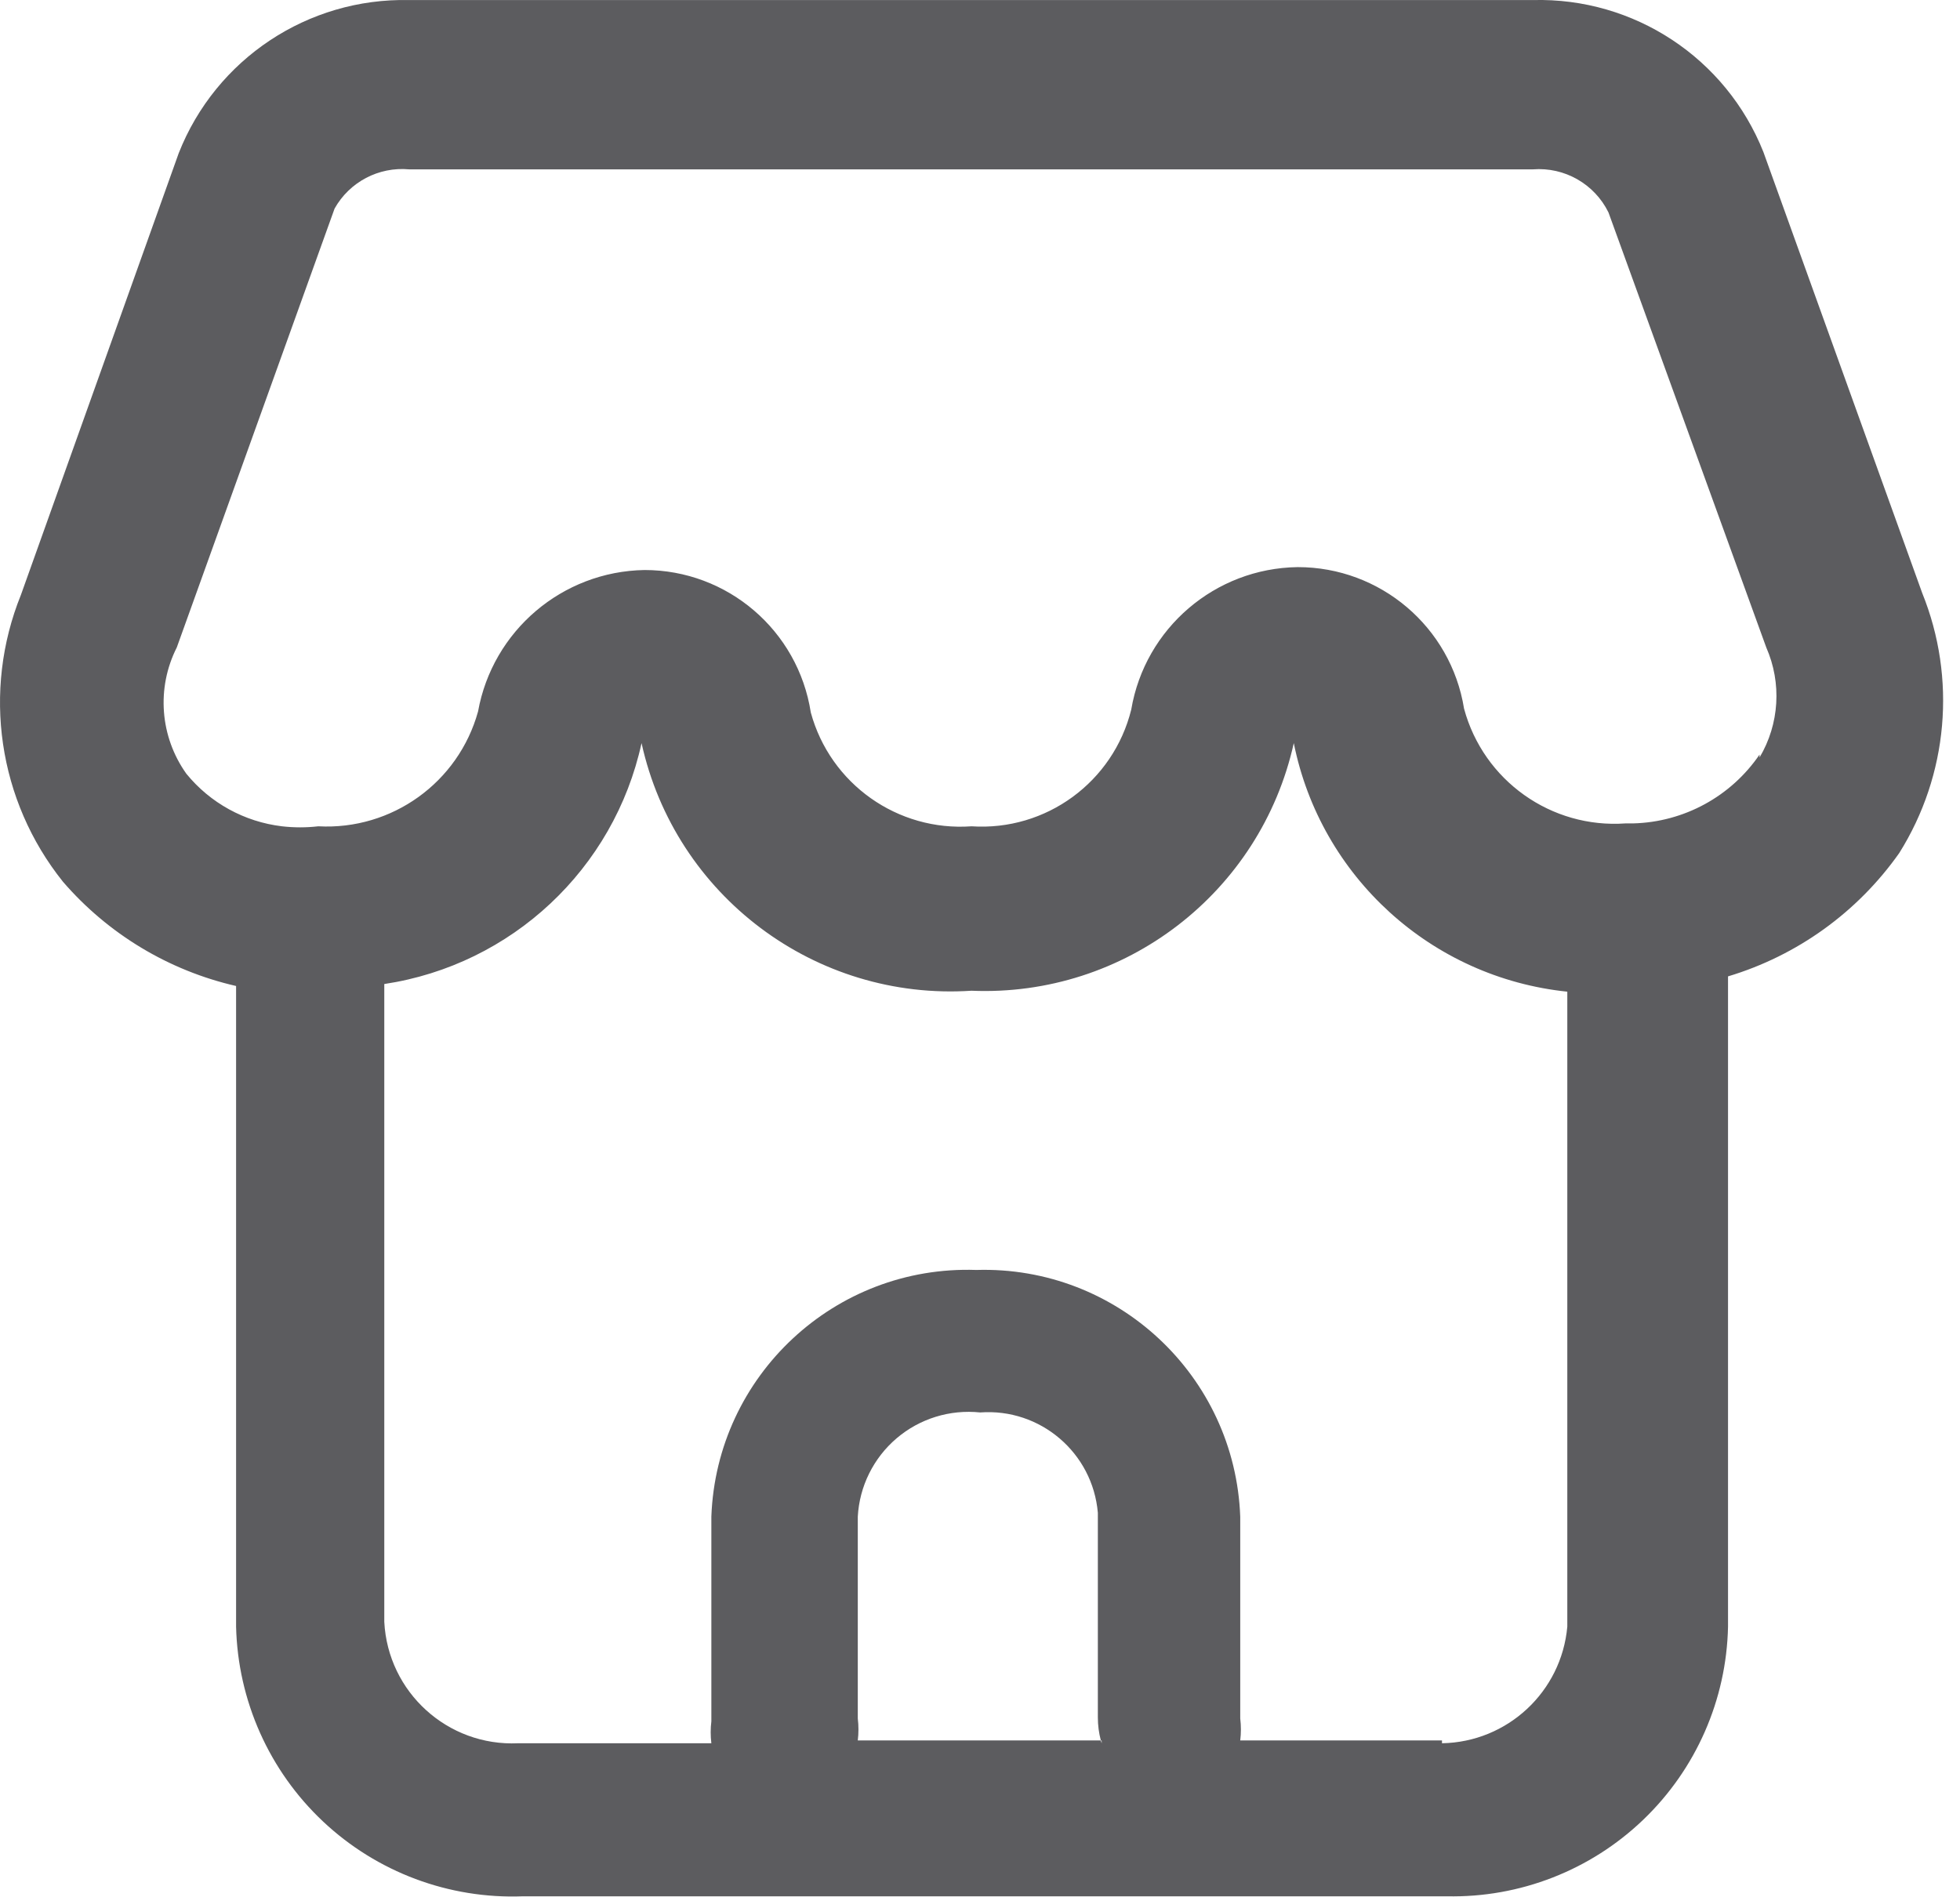
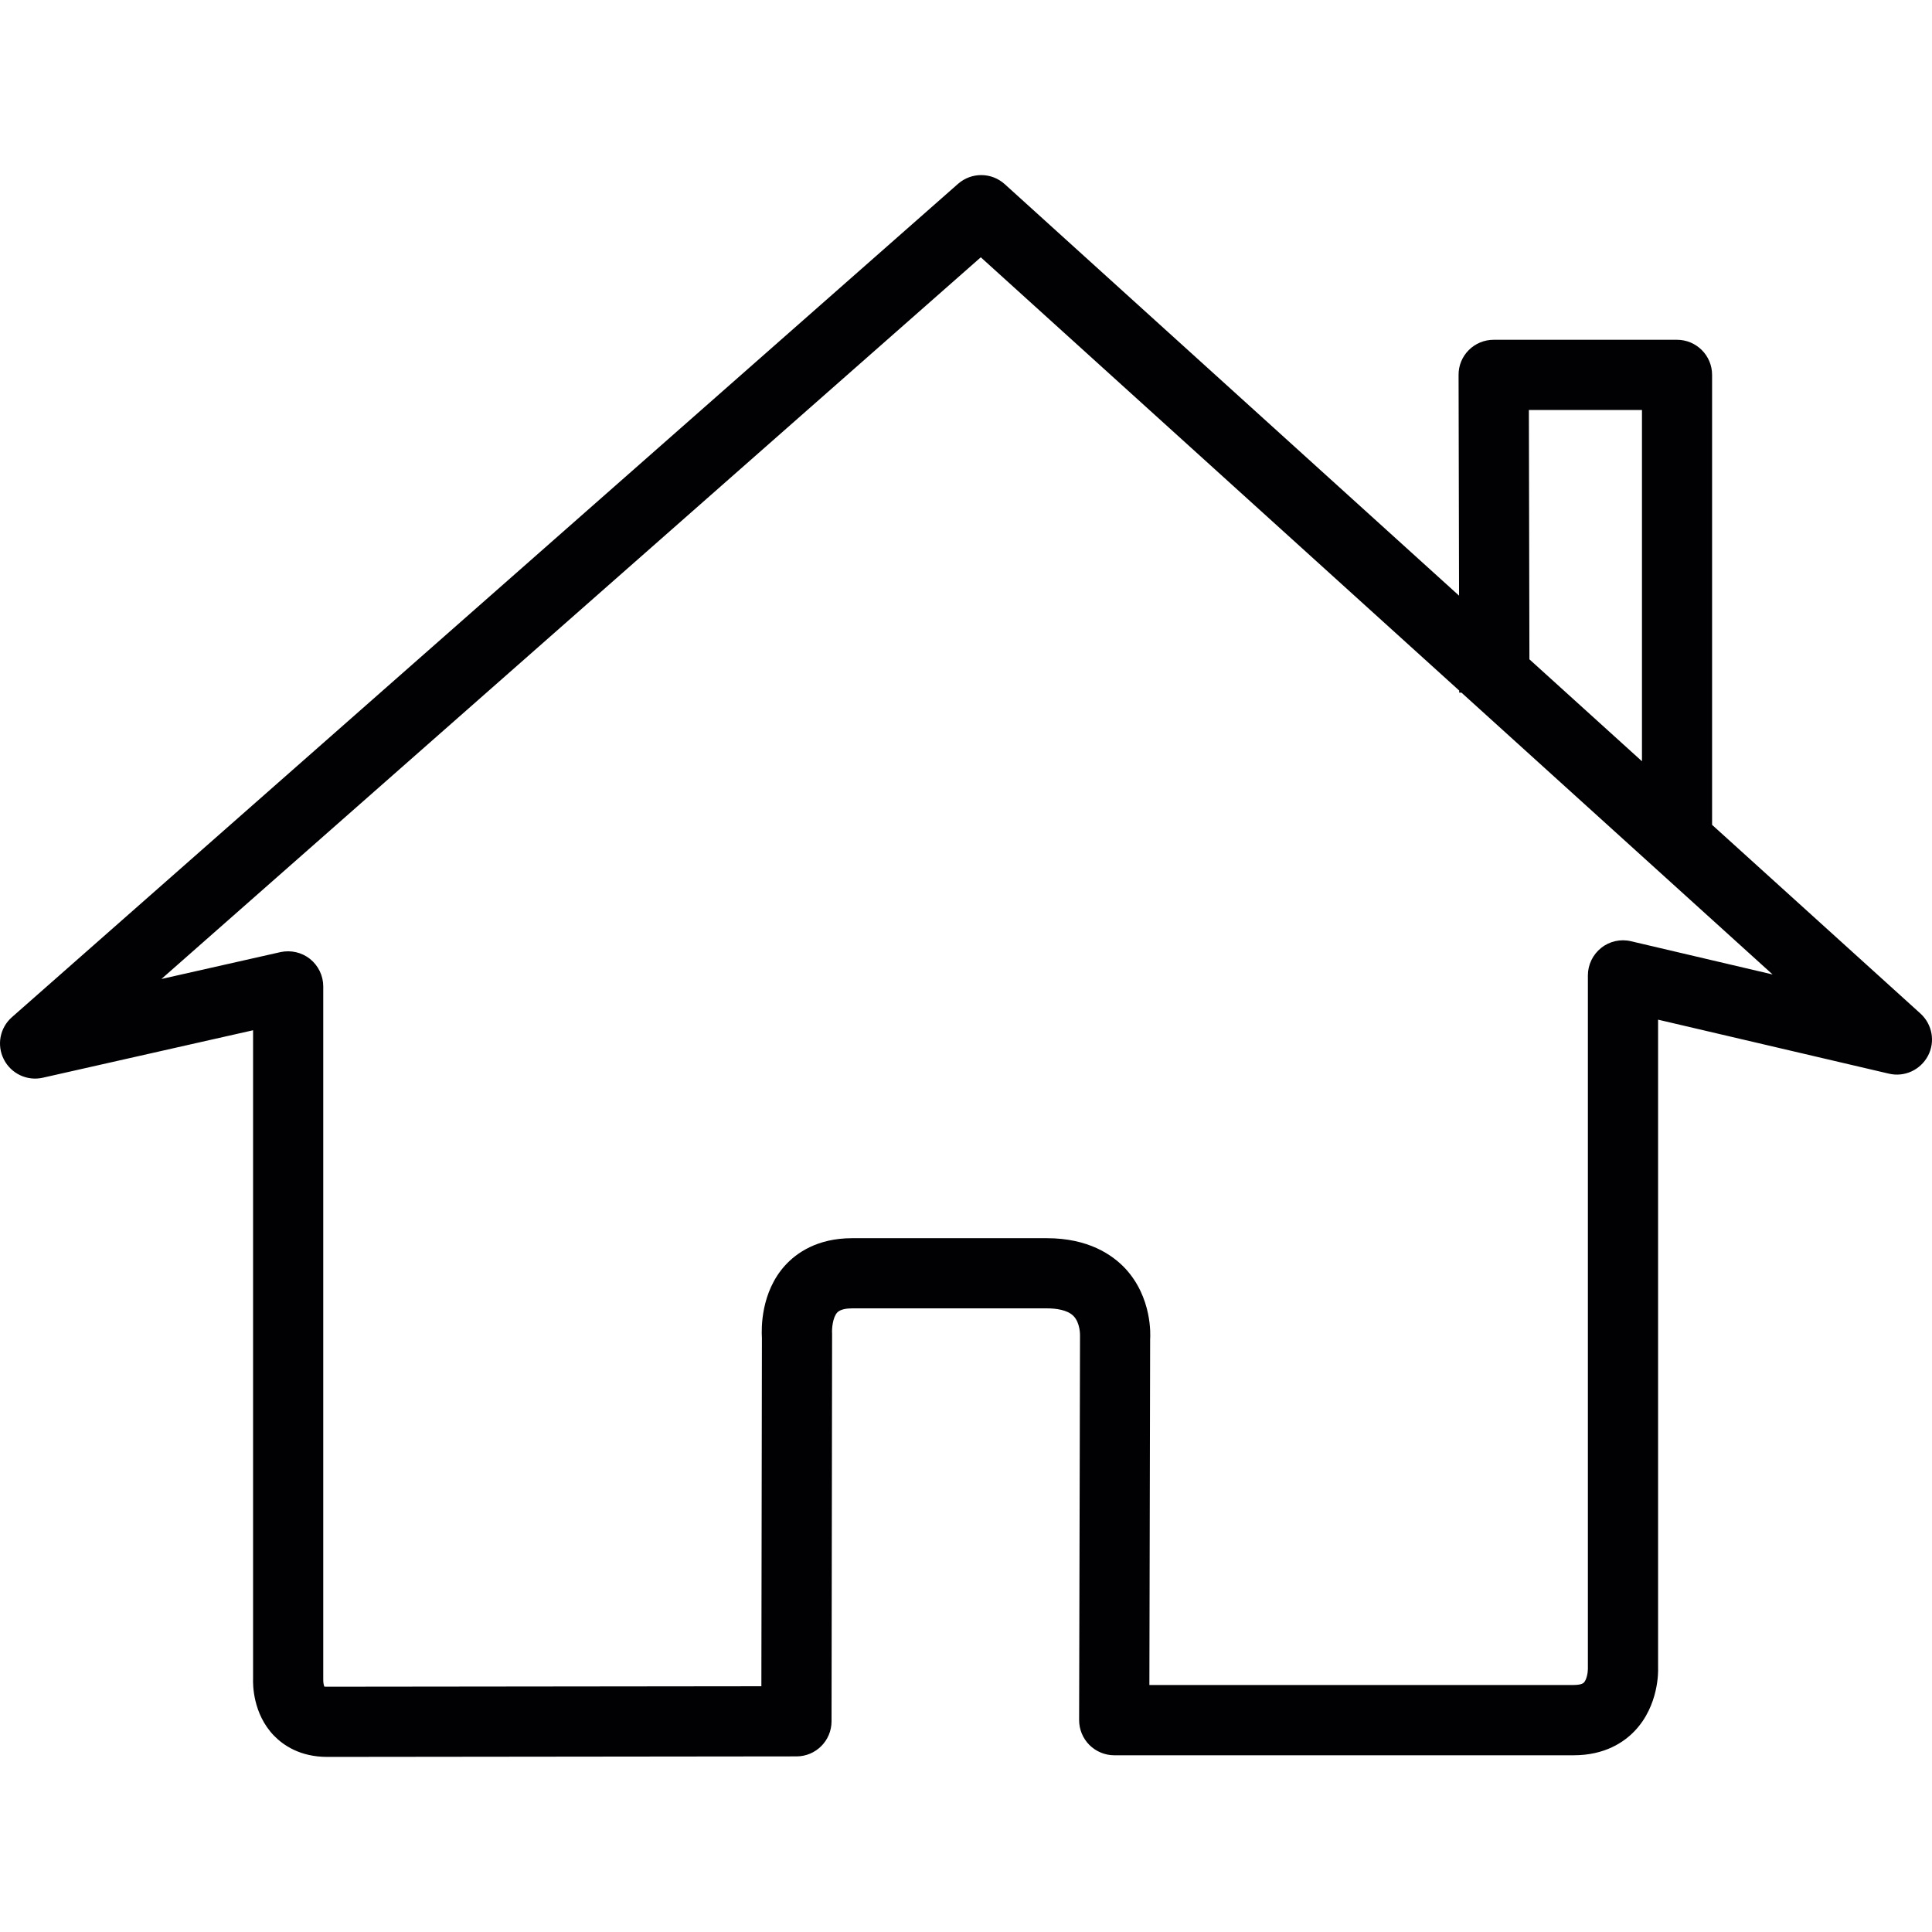
- <svg xmlns="http://www.w3.org/2000/svg" width="31" height="30" viewBox="0 0 31 30" fill="none">
-   <path fill-rule="evenodd" clip-rule="evenodd" d="M27.891 2.406L30.402 9.38C30.948 10.73 30.813 12.26 30.039 13.494C29.38 14.429 28.427 15.116 27.331 15.445V25.731C27.307 26.887 26.825 27.985 25.991 28.785C25.157 29.585 24.04 30.021 22.884 29.997H8.272C7.102 30.042 5.963 29.616 5.11 28.814C4.257 28.012 3.762 26.901 3.734 25.731V15.597C2.669 15.353 1.71 14.775 0.996 13.948C-0.03 12.667 -0.284 10.932 0.331 9.41L2.827 2.422C3.415 0.931 4.87 -0.035 6.472 0.001H24.245C25.845 -0.041 27.301 0.919 27.891 2.406ZM17.411 27.531H17.424V27.577C17.419 27.561 17.415 27.546 17.411 27.531ZM17.411 27.531H13.567C13.581 27.416 13.581 27.299 13.567 27.183V23.992C13.593 23.512 13.815 23.064 14.181 22.752C14.547 22.44 15.025 22.293 15.503 22.343C16.454 22.273 17.283 22.981 17.364 23.931V27.168C17.364 27.291 17.38 27.413 17.411 27.531ZM22.807 27.531H19.616C19.63 27.416 19.63 27.299 19.616 27.183V23.992C19.534 21.764 17.669 20.021 15.441 20.089C13.207 20.012 11.333 21.758 11.251 23.992V27.229C11.237 27.344 11.237 27.461 11.251 27.576H8.195C7.081 27.628 6.135 26.769 6.078 25.655V15.566C8.093 15.262 9.712 13.746 10.147 11.755C10.68 14.17 12.897 15.835 15.365 15.672C17.789 15.774 19.937 14.123 20.463 11.755C20.888 13.871 22.642 15.465 24.789 15.687V25.731C24.697 26.762 23.842 27.558 22.807 27.576V27.531ZM25.833 13.025C26.635 13.004 27.378 12.599 27.83 11.936V11.982C28.144 11.453 28.183 10.805 27.936 10.242L25.44 3.36C25.218 2.909 24.745 2.64 24.245 2.679H6.471C5.99 2.635 5.528 2.878 5.292 3.299L2.796 10.242C2.471 10.884 2.53 11.653 2.947 12.239C3.324 12.702 3.866 13 4.46 13.071C4.651 13.093 4.843 13.093 5.034 13.071C6.198 13.134 7.25 12.379 7.561 11.255C7.791 9.977 8.893 9.039 10.193 9.017C11.506 9.016 12.623 9.973 12.824 11.271C13.132 12.401 14.197 13.155 15.366 13.071C16.544 13.149 17.608 12.371 17.892 11.225C18.11 9.937 19.218 8.989 20.524 8.971C21.832 8.97 22.948 9.918 23.156 11.21C23.464 12.349 24.535 13.11 25.712 13.025H25.833Z" fill="#5C5C5F" />
+ <svg xmlns="http://www.w3.org/2000/svg" version="1.1" id="Capa_1" x="0px" y="0px" viewBox="0 0 201.865 201.865" style="enable-background:new 0 0 201.865 201.865;" xml:space="preserve">
+   <g>
+     <path style="fill:#010002;" d="M200.65,105.892l-21.763-19.709V39.168c0-2.026-1.643-3.665-3.665-3.665h-19.158   c-0.973,0-1.908,0.383-2.598,1.074c-0.691,0.691-1.077,1.625-1.066,2.602l0.05,23.059l-47.466-42.993   c-1.389-1.256-3.482-1.267-4.889-0.032L1.247,106.278c-1.263,1.109-1.61,2.924-0.841,4.42c0.759,1.485,2.434,2.28,4.066,1.908   l21.971-4.96v67.758c-0.021,0.591-0.032,3.647,2.18,5.944c0.981,1.009,2.738,2.222,5.569,2.222c5.282,0,49.027-0.054,49.027-0.054   c2.029,0,3.661-1.643,3.665-3.665l0.057-40.509c-0.036-0.472,0.05-1.671,0.537-2.205c0.329-0.351,1.034-0.433,1.557-0.433h20.353   c0.913,0,2.147,0.147,2.781,0.805c0.698,0.716,0.687,1.961,0.676,2.154l-0.093,40.058c0,0.97,0.379,1.904,1.07,2.598   c0.687,0.687,1.632,1.081,2.598,1.081h48.003c3.264,0,5.268-1.378,6.363-2.527c2.559-2.663,2.473-6.313,2.459-6.564V106.54   l24.111,5.64c1.643,0.39,3.307-0.39,4.091-1.868C202.225,108.834,201.896,107.019,200.65,105.892z M159.744,42.836h11.817v36.705   l-11.76-10.651L159.744,42.836z M170.409,98.344c-1.081-0.258-2.24,0-3.11,0.698c-0.873,0.694-1.389,1.754-1.389,2.874v72.486   c0,0.394-0.143,1.12-0.419,1.403c-0.225,0.222-0.762,0.251-1.07,0.251h-44.328l0.079-36.129c0.032-0.44,0.218-4.366-2.609-7.401   c-1.356-1.435-3.858-3.153-8.181-3.153H89.029c-3.654,0-5.83,1.557-7.011,2.859c-2.516,2.788-2.473,6.524-2.409,7.573   l-0.057,36.383c-10.629,0.011-41.017,0.05-45.366,0.05c-0.132,0-0.215-0.007-0.268-0.007c-0.007,0-0.018,0-0.025,0   c-0.068-0.147-0.118-0.426-0.118-0.676v-72.493c0-1.113-0.515-2.169-1.381-2.867c-0.873-0.694-2.015-0.948-3.096-0.712   l-12.433,2.806l85.613-75.406l49.986,45.269v0.218h0.236l32.51,29.447L170.409,98.344z" />
+   </g>
+   <g>
+ </g>
+   <g>
+ </g>
+   <g>
+ </g>
+   <g>
+ </g>
+   <g>
+ </g>
+   <g>
+ </g>
+   <g>
+ </g>
+   <g>
+ </g>
+   <g>
+ </g>
+   <g>
+ </g>
+   <g>
+ </g>
+   <g>
+ </g>
+   <g>
+ </g>
+   <g>
+ </g>
+   <g>
+ </g>
</svg>
